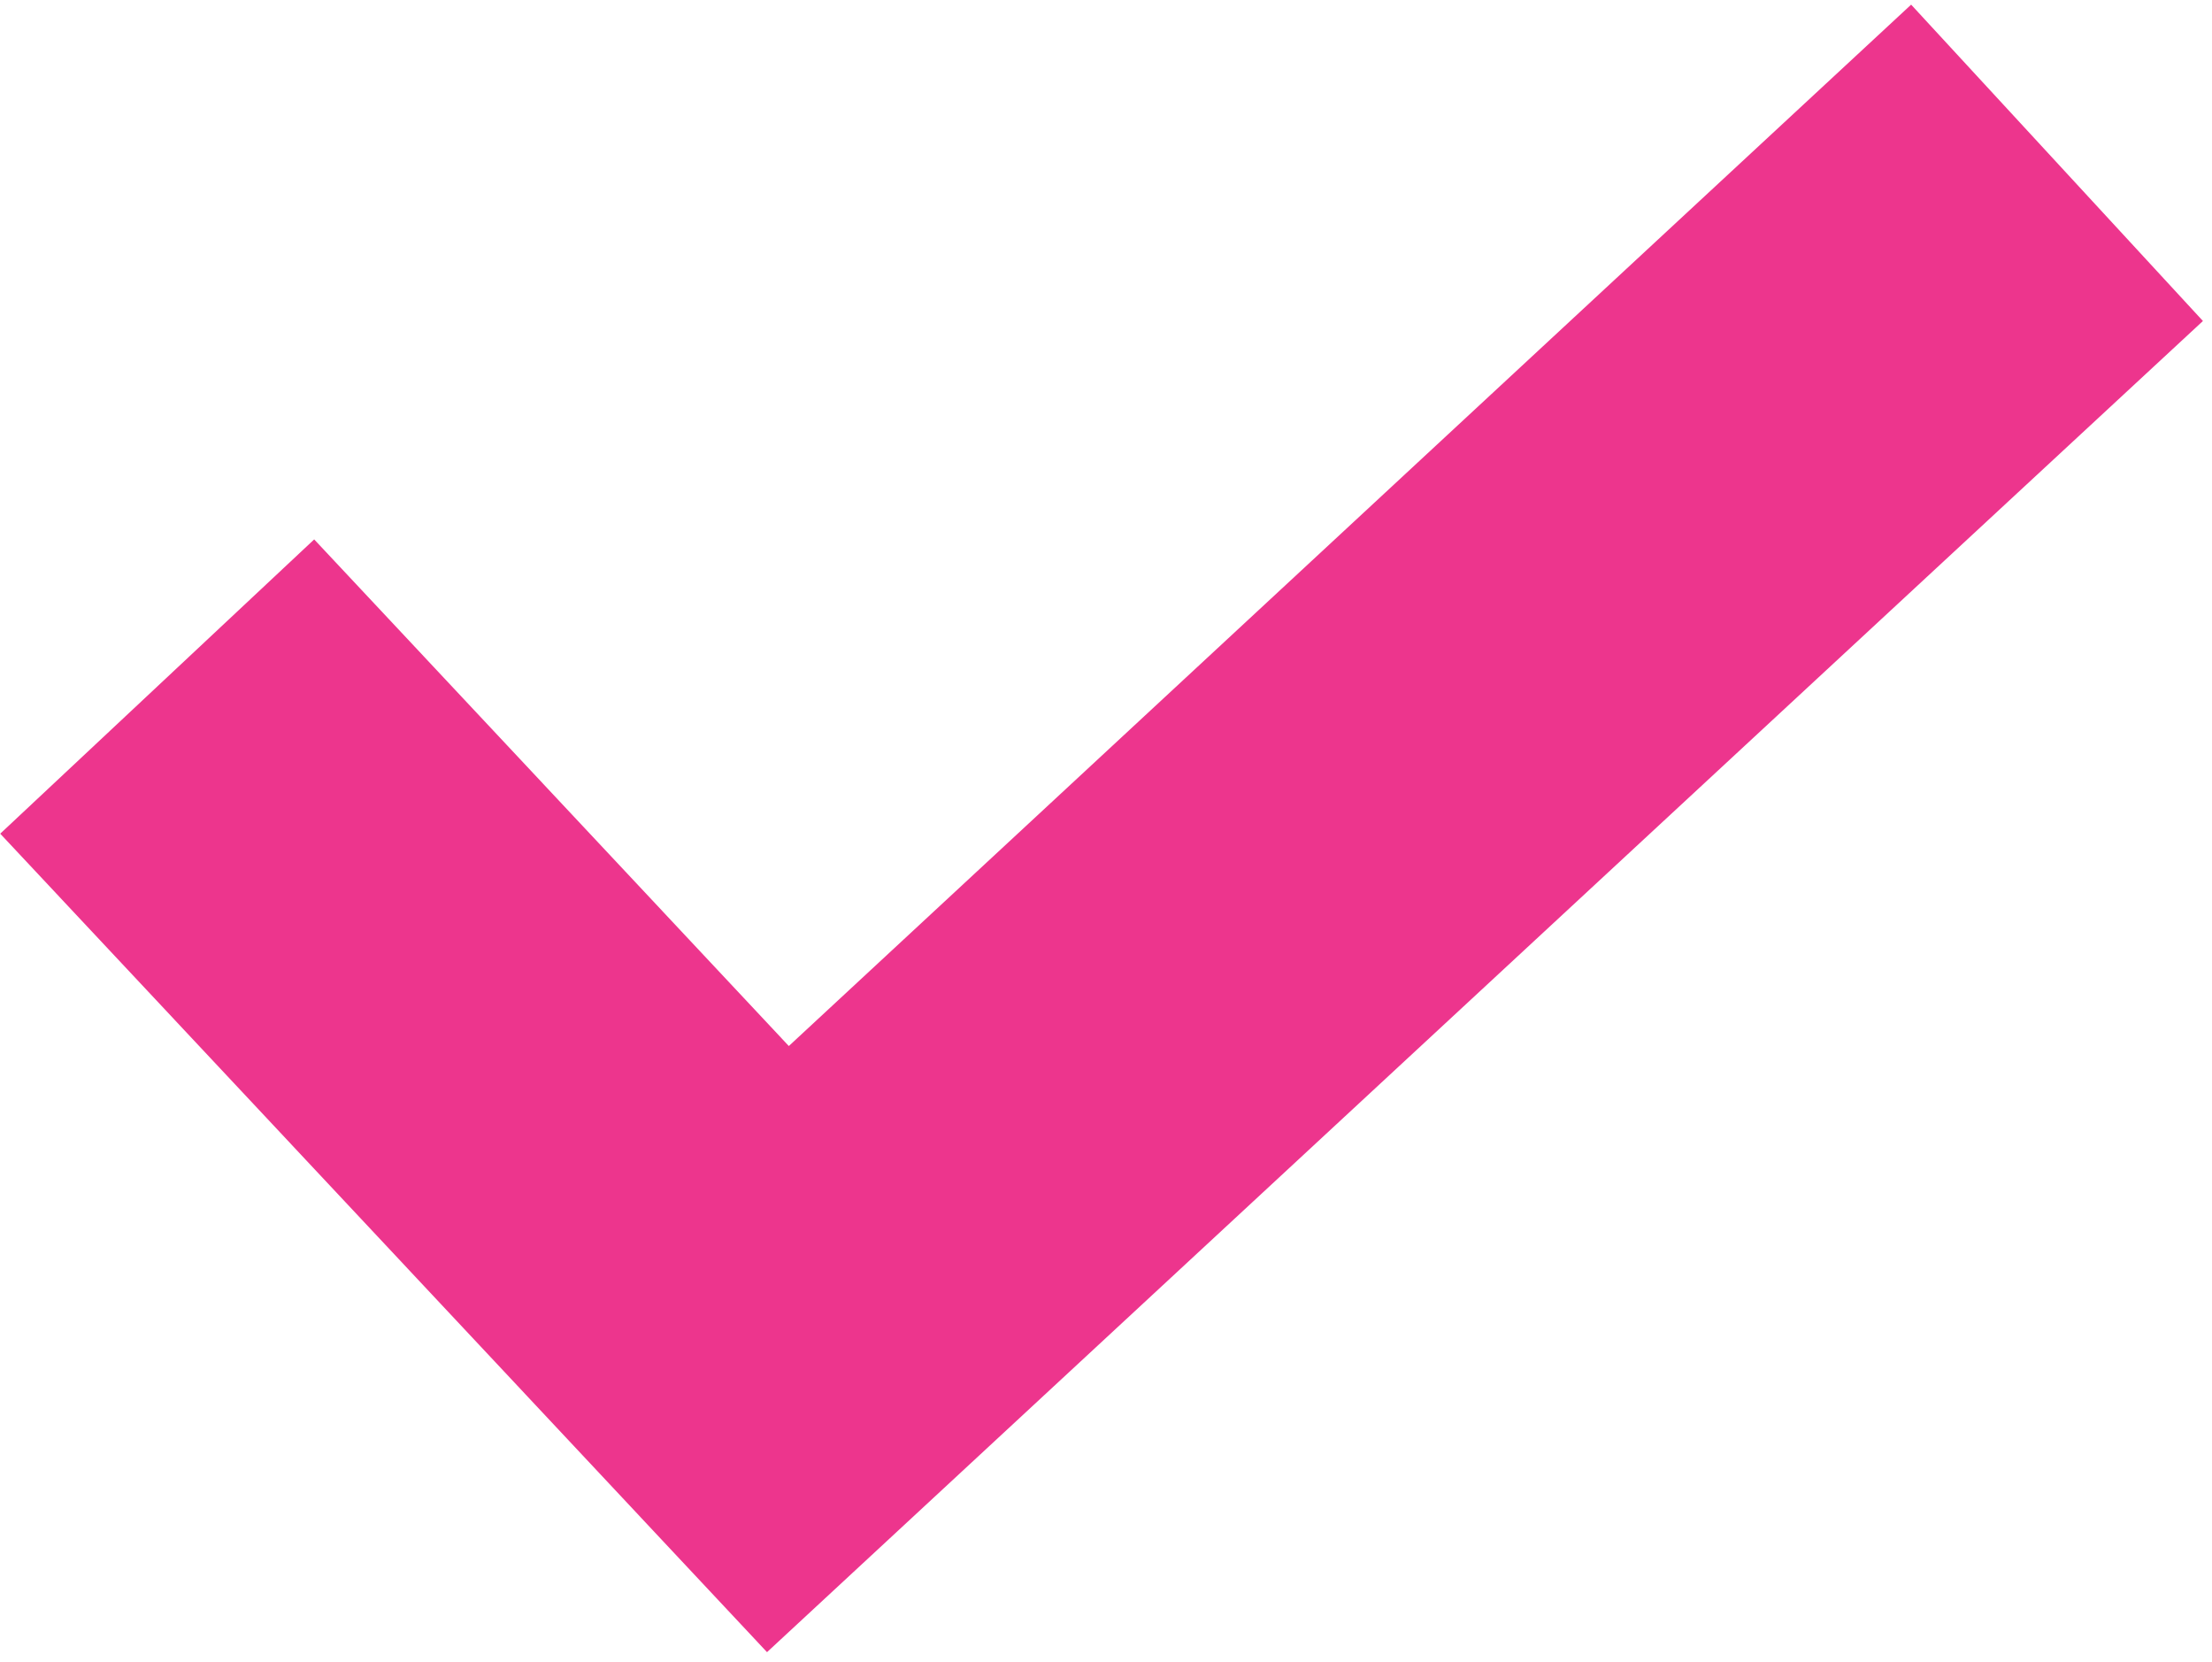
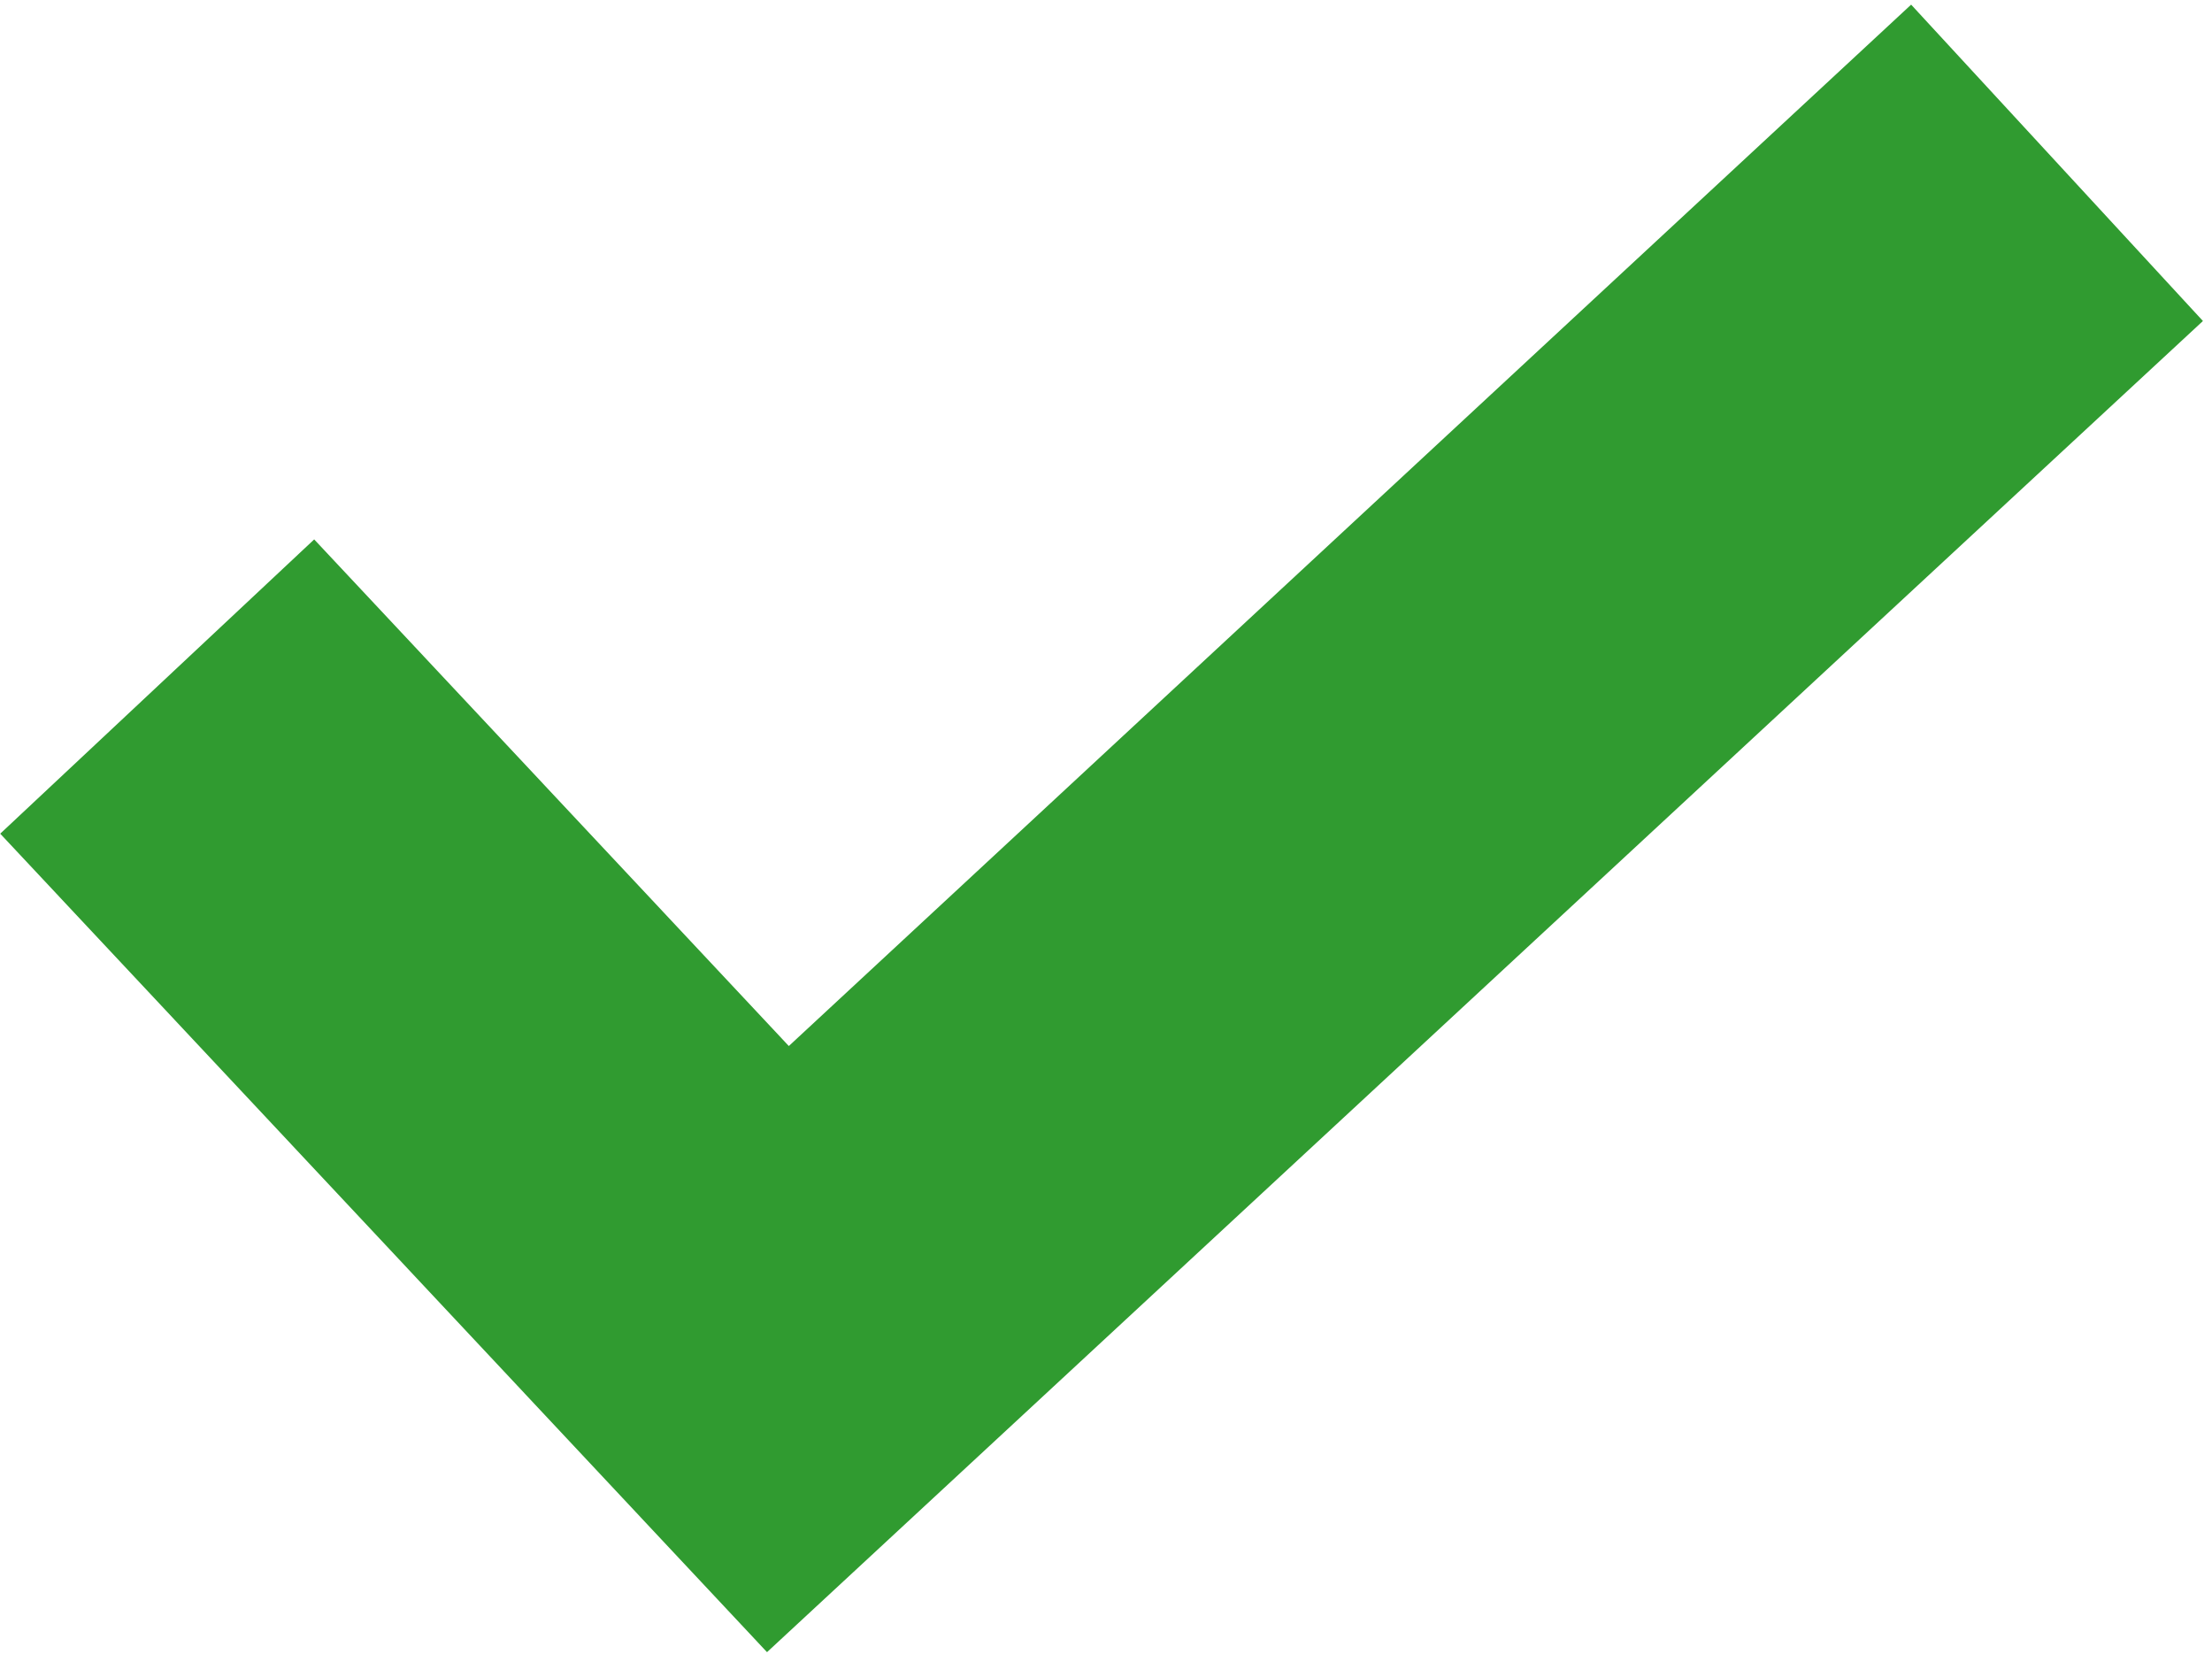
<svg xmlns="http://www.w3.org/2000/svg" width="209" height="157" viewBox="0 0 209 157" fill="none">
-   <path id="Vector" d="M180.573 0.438L74.532 98.813L29.686 50.955L0.021 78.754L72.471 156.071L208.143 30.323L180.573 0.438Z" fill="#ED358D" />
+   <path id="Vector" d="M180.573 0.438L74.532 98.813L29.686 50.955L0.021 78.754L72.471 156.071L208.143 30.323L180.573 0.438Z" fill="#309B30" />
</svg>
